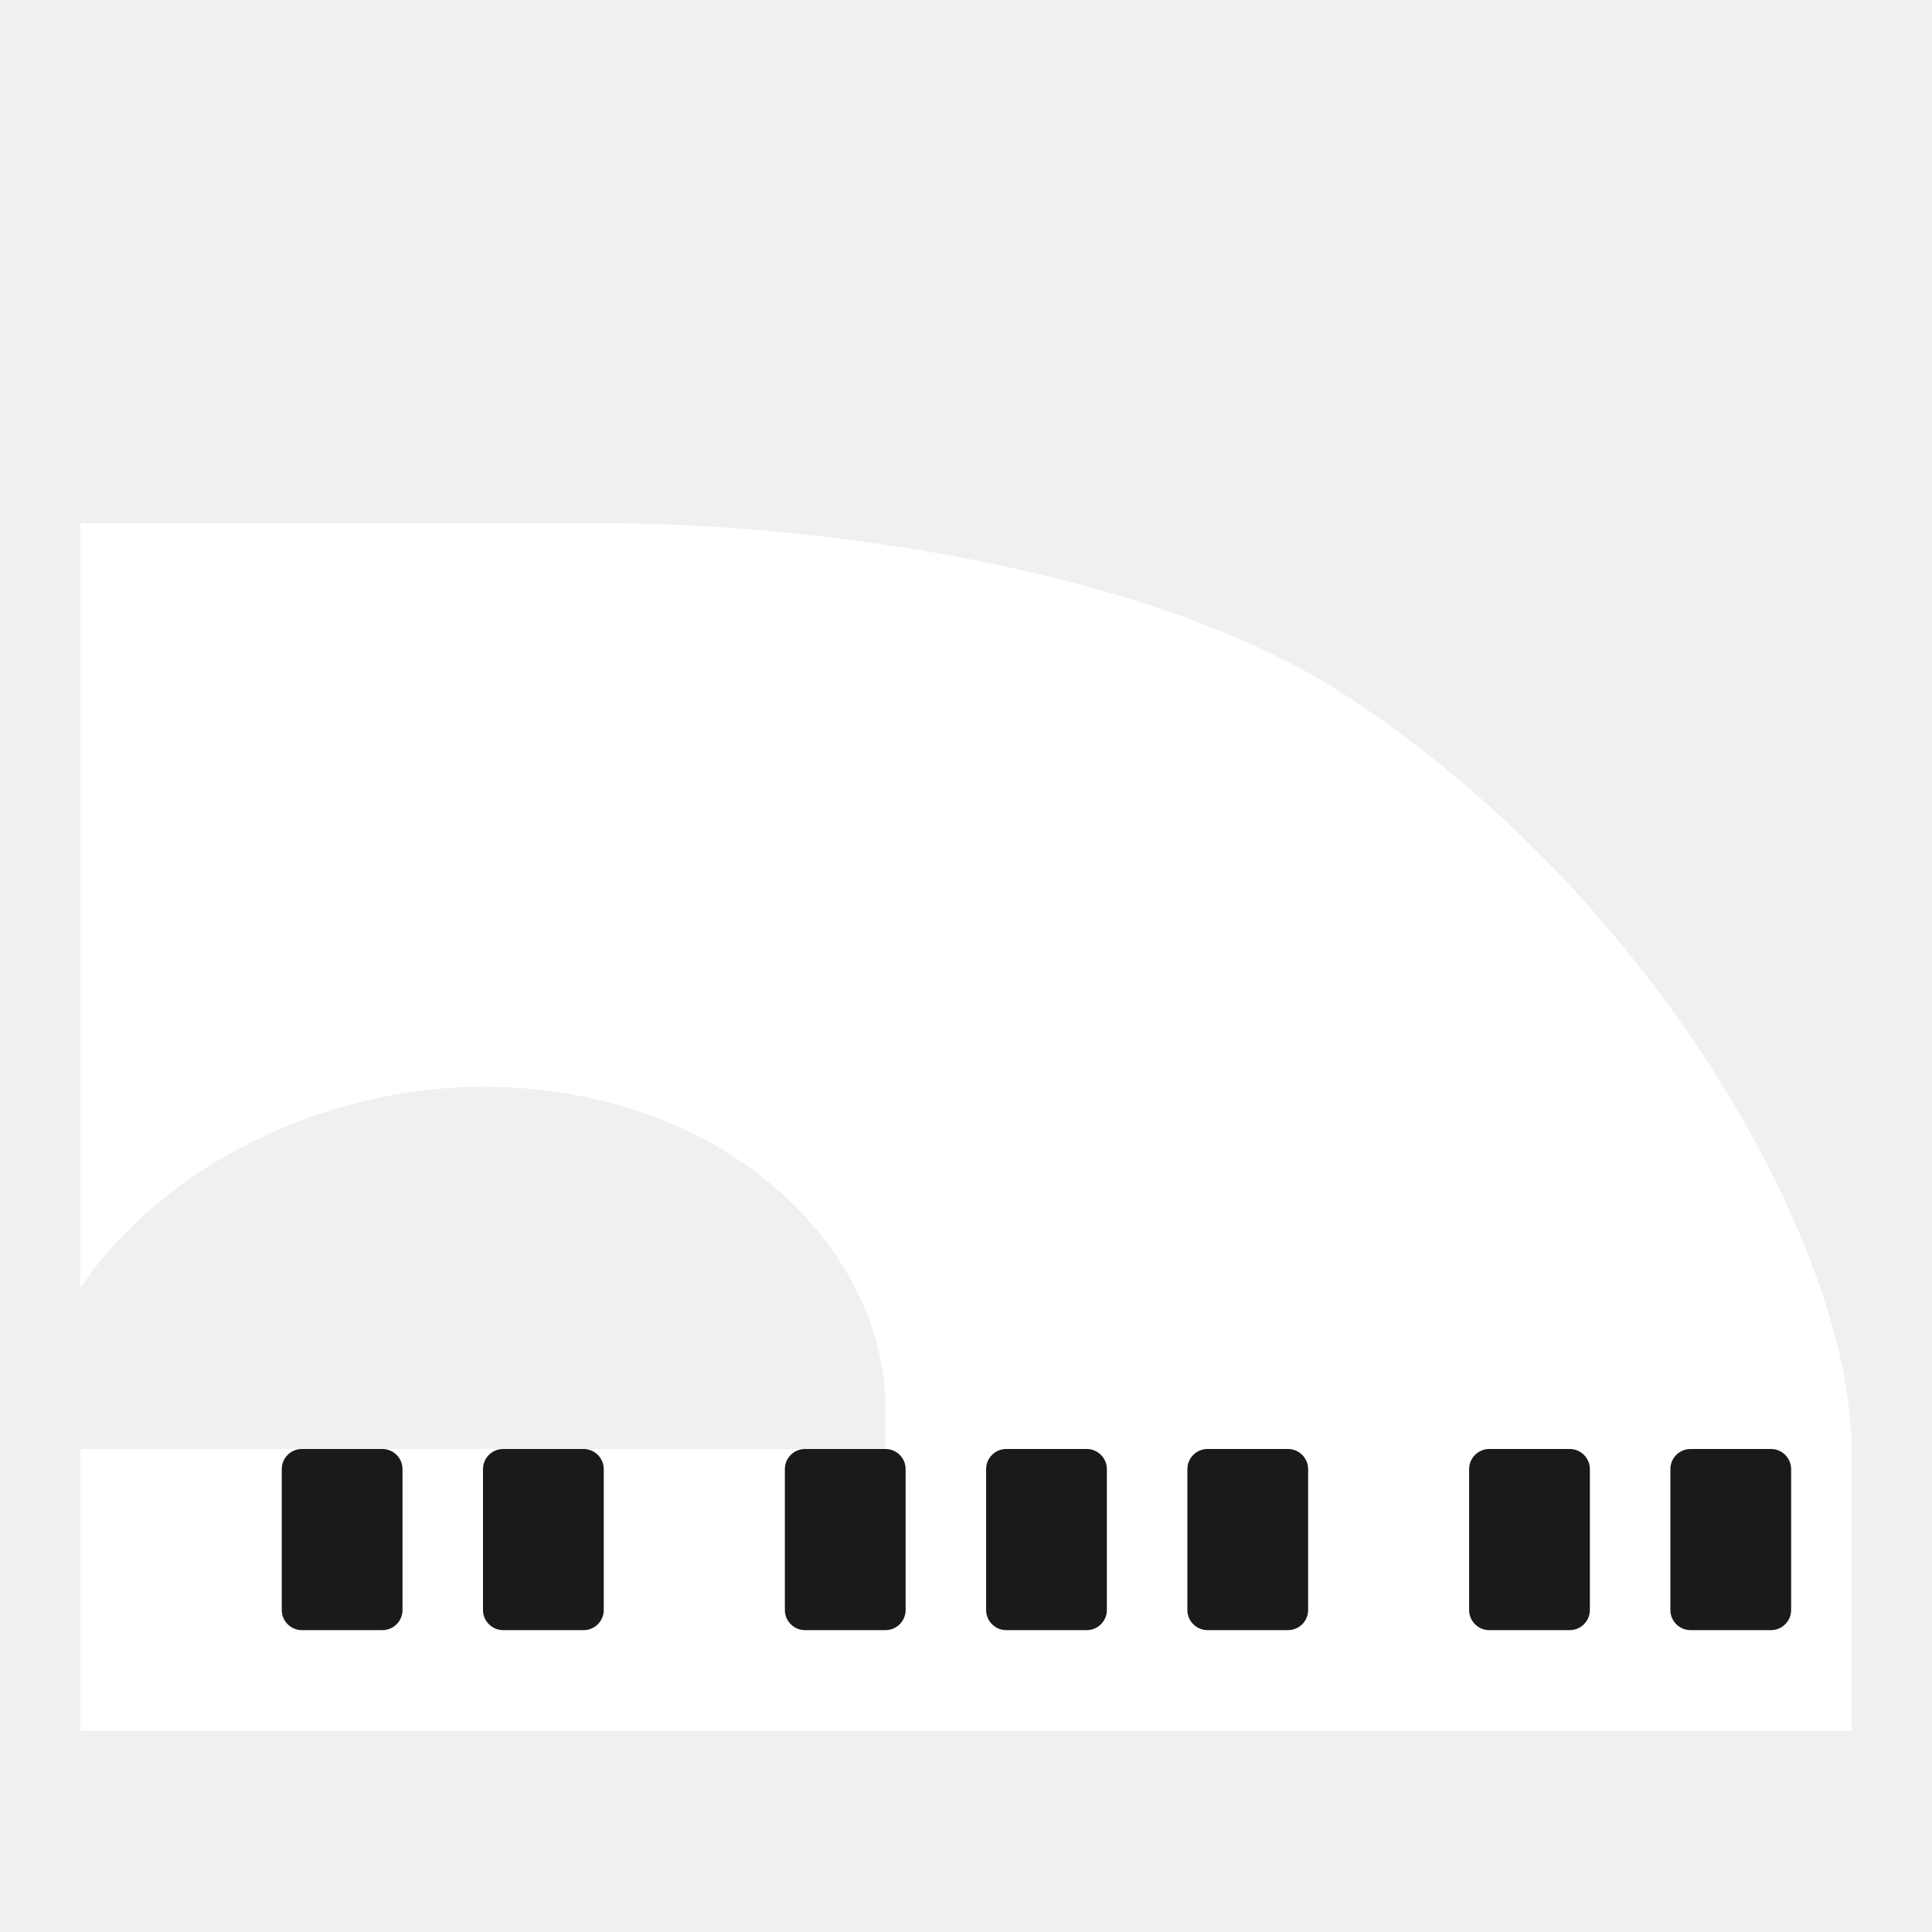
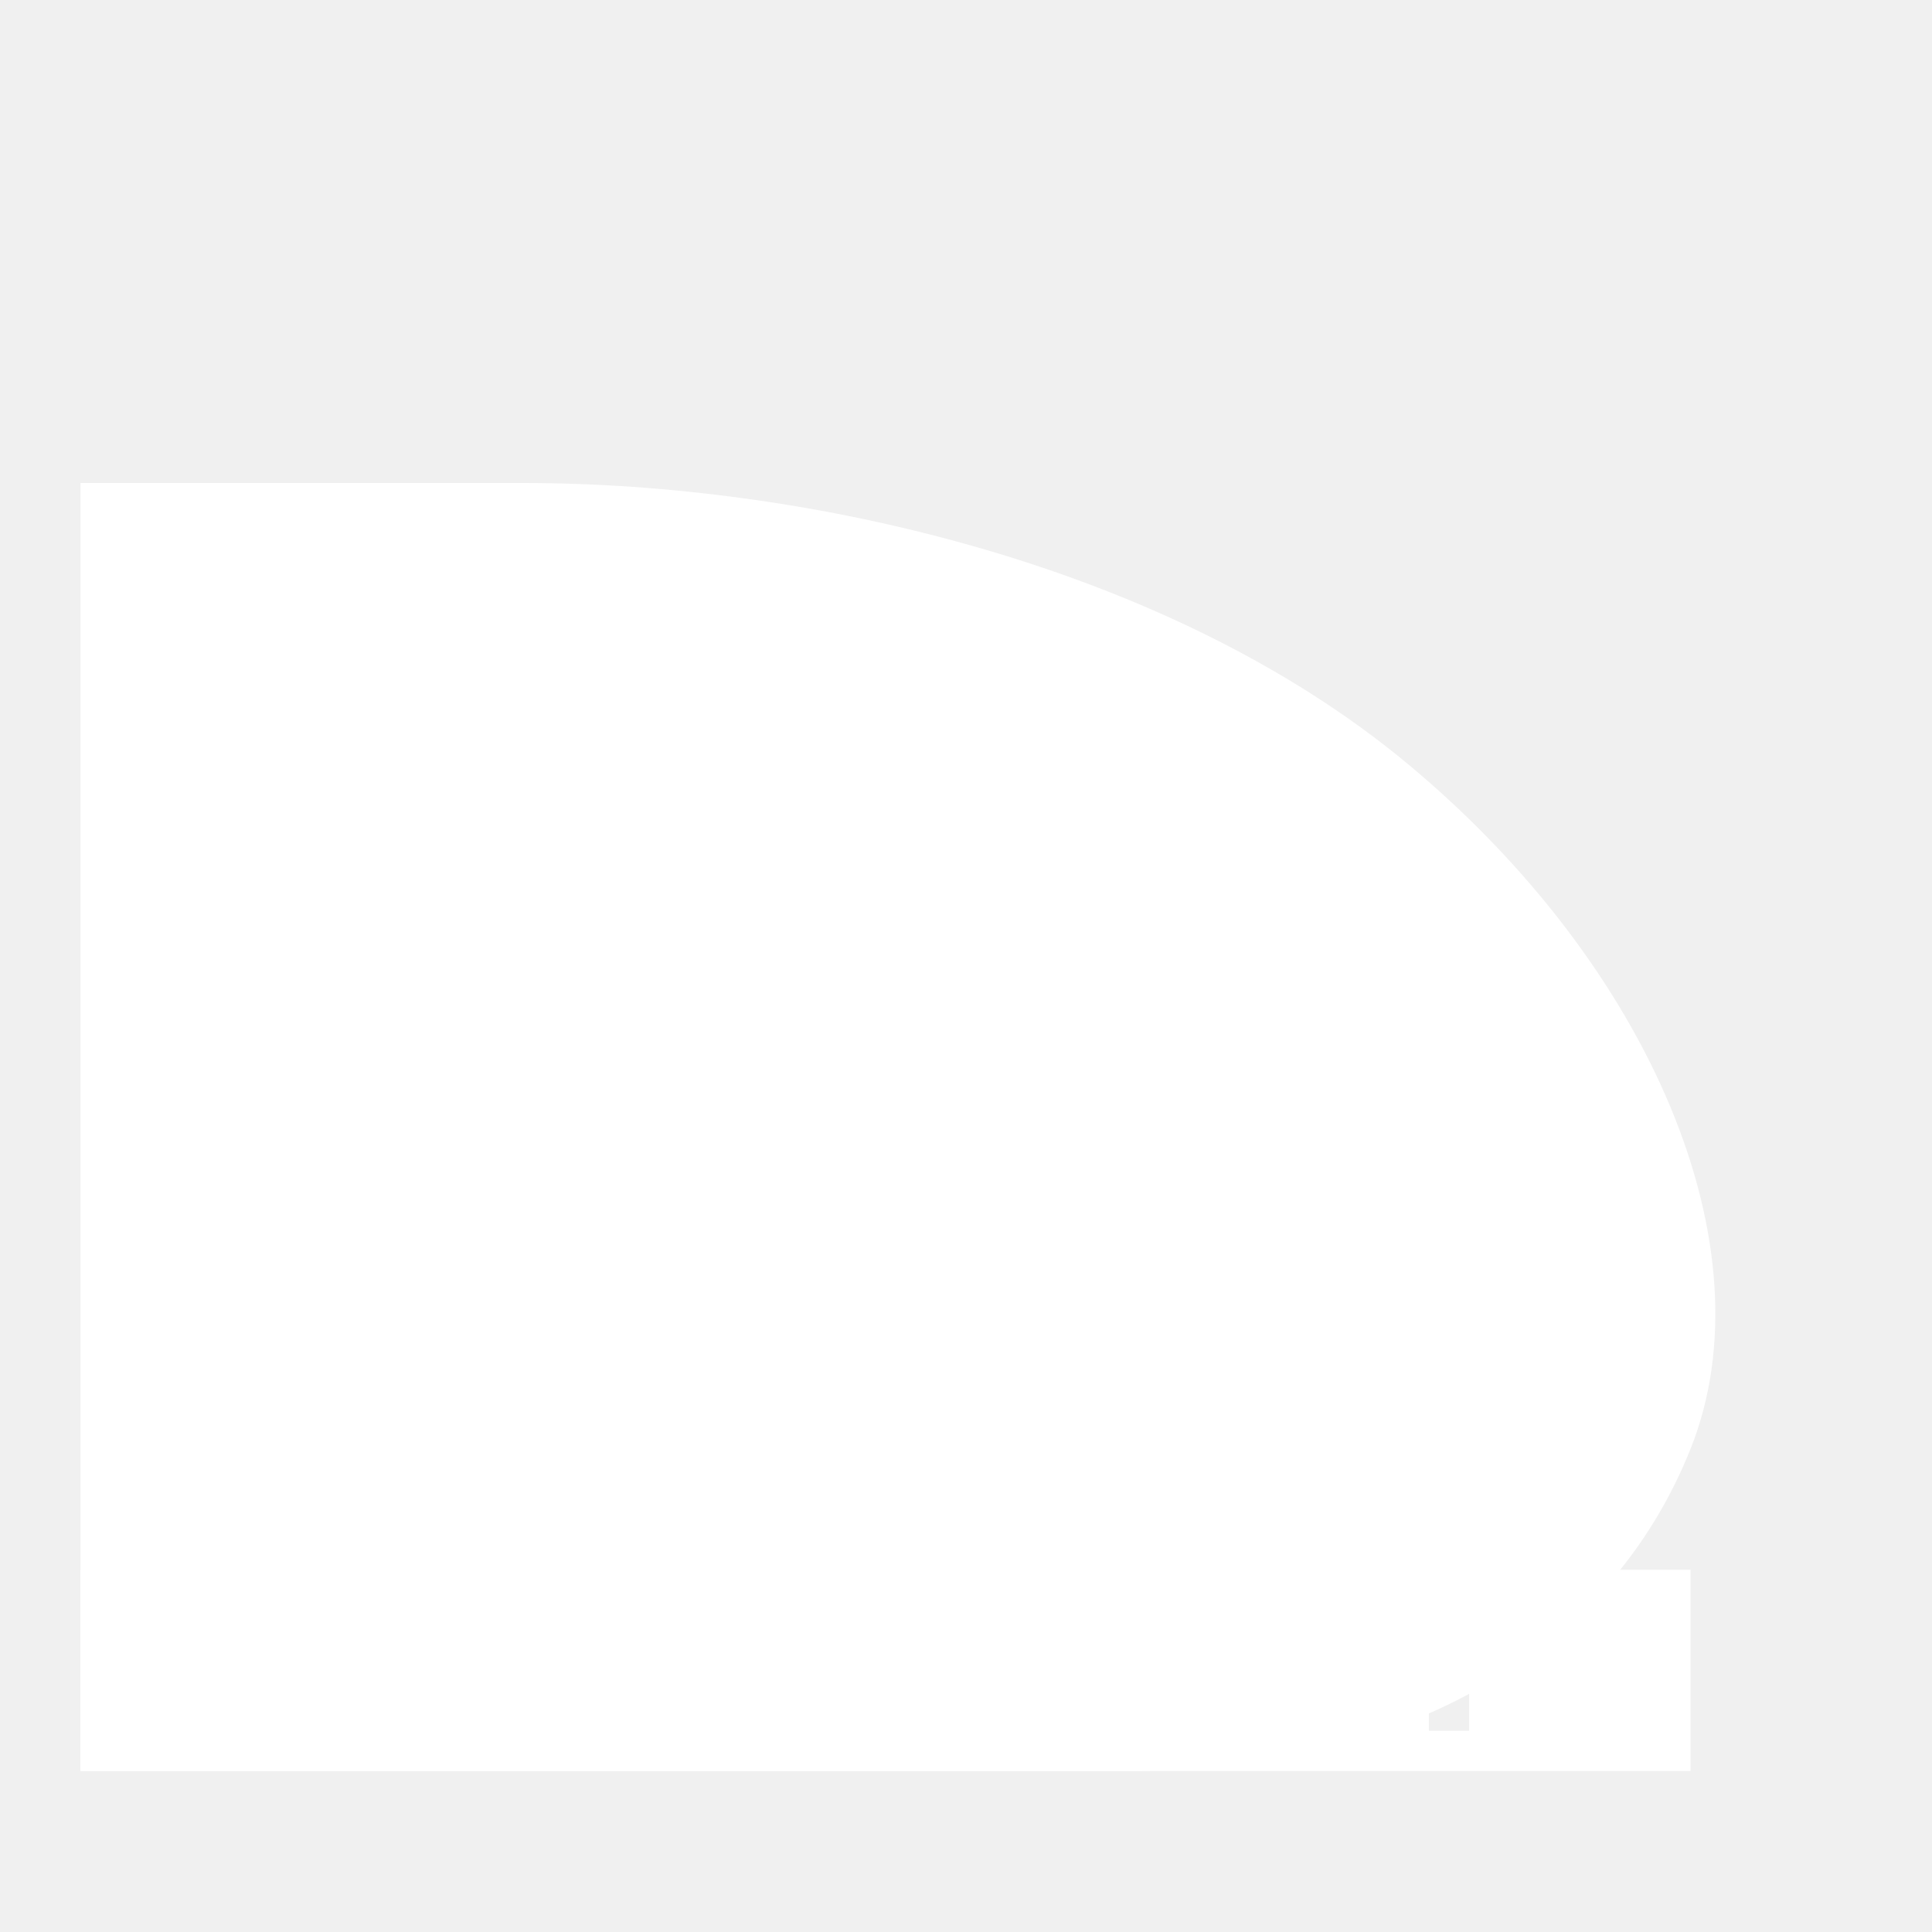
<svg xmlns="http://www.w3.org/2000/svg" viewBox="0 0 96 96" fill="white">
-   <path d="     M 4 72 L 4 86 L 92 86 L 92 72     C 92 62 82 44 66 34 C 56 28 40 26 30 26     L 4 26 L 4 64     C 8 58 16 54 24 54 C 36 54 44 62 44 70 L 44 72 Z   " />
-   <rect x="4" y="72" width="88" height="14" rx="1" />
-   <rect fill="#1a1a1a" x="14" y="72" width="6" height="9" rx="1" />
-   <rect fill="#1a1a1a" x="24" y="72" width="6" height="9" rx="1" />
-   <rect fill="#1a1a1a" x="39" y="72" width="6" height="9" rx="1" />
-   <rect fill="#1a1a1a" x="49" y="72" width="6" height="9" rx="1" />
-   <rect fill="#1a1a1a" x="59" y="72" width="6" height="9" rx="1" />
-   <rect fill="#1a1a1a" x="73" y="72" width="6" height="9" rx="1" />
-   <rect fill="#1a1a1a" x="83" y="72" width="6" height="9" rx="1" />
+   <path d="     M 4 88 L 4 24 L 26 24     C 40 24 58 28 70 38     C 82 48 88 62 84 72     C 80 82 70 88 56 88 Z   " />
+   <path fill-rule="evenodd" d="     M 4 78 L 84 78 L 84 88 L 4 88 Z     M 13 78 L 15 78 L 15 86 L 13 86 Z     M 21 78 L 23 78 L 23 86 L 21 86 Z     M 29 78 L 31 78 L 31 86 L 29 86 Z     M 38 78 L 40 78 L 40 86 L 38 86 Z     M 46 78 L 48 78 L 48 86 L 46 86 Z     M 55 78 L 57 78 L 57 86 L 55 86 Z     M 63 78 L 65 78 L 65 86 L 63 86 Z     M 71 78 L 73 78 L 73 86 L 71 86 Z   " />
</svg>
